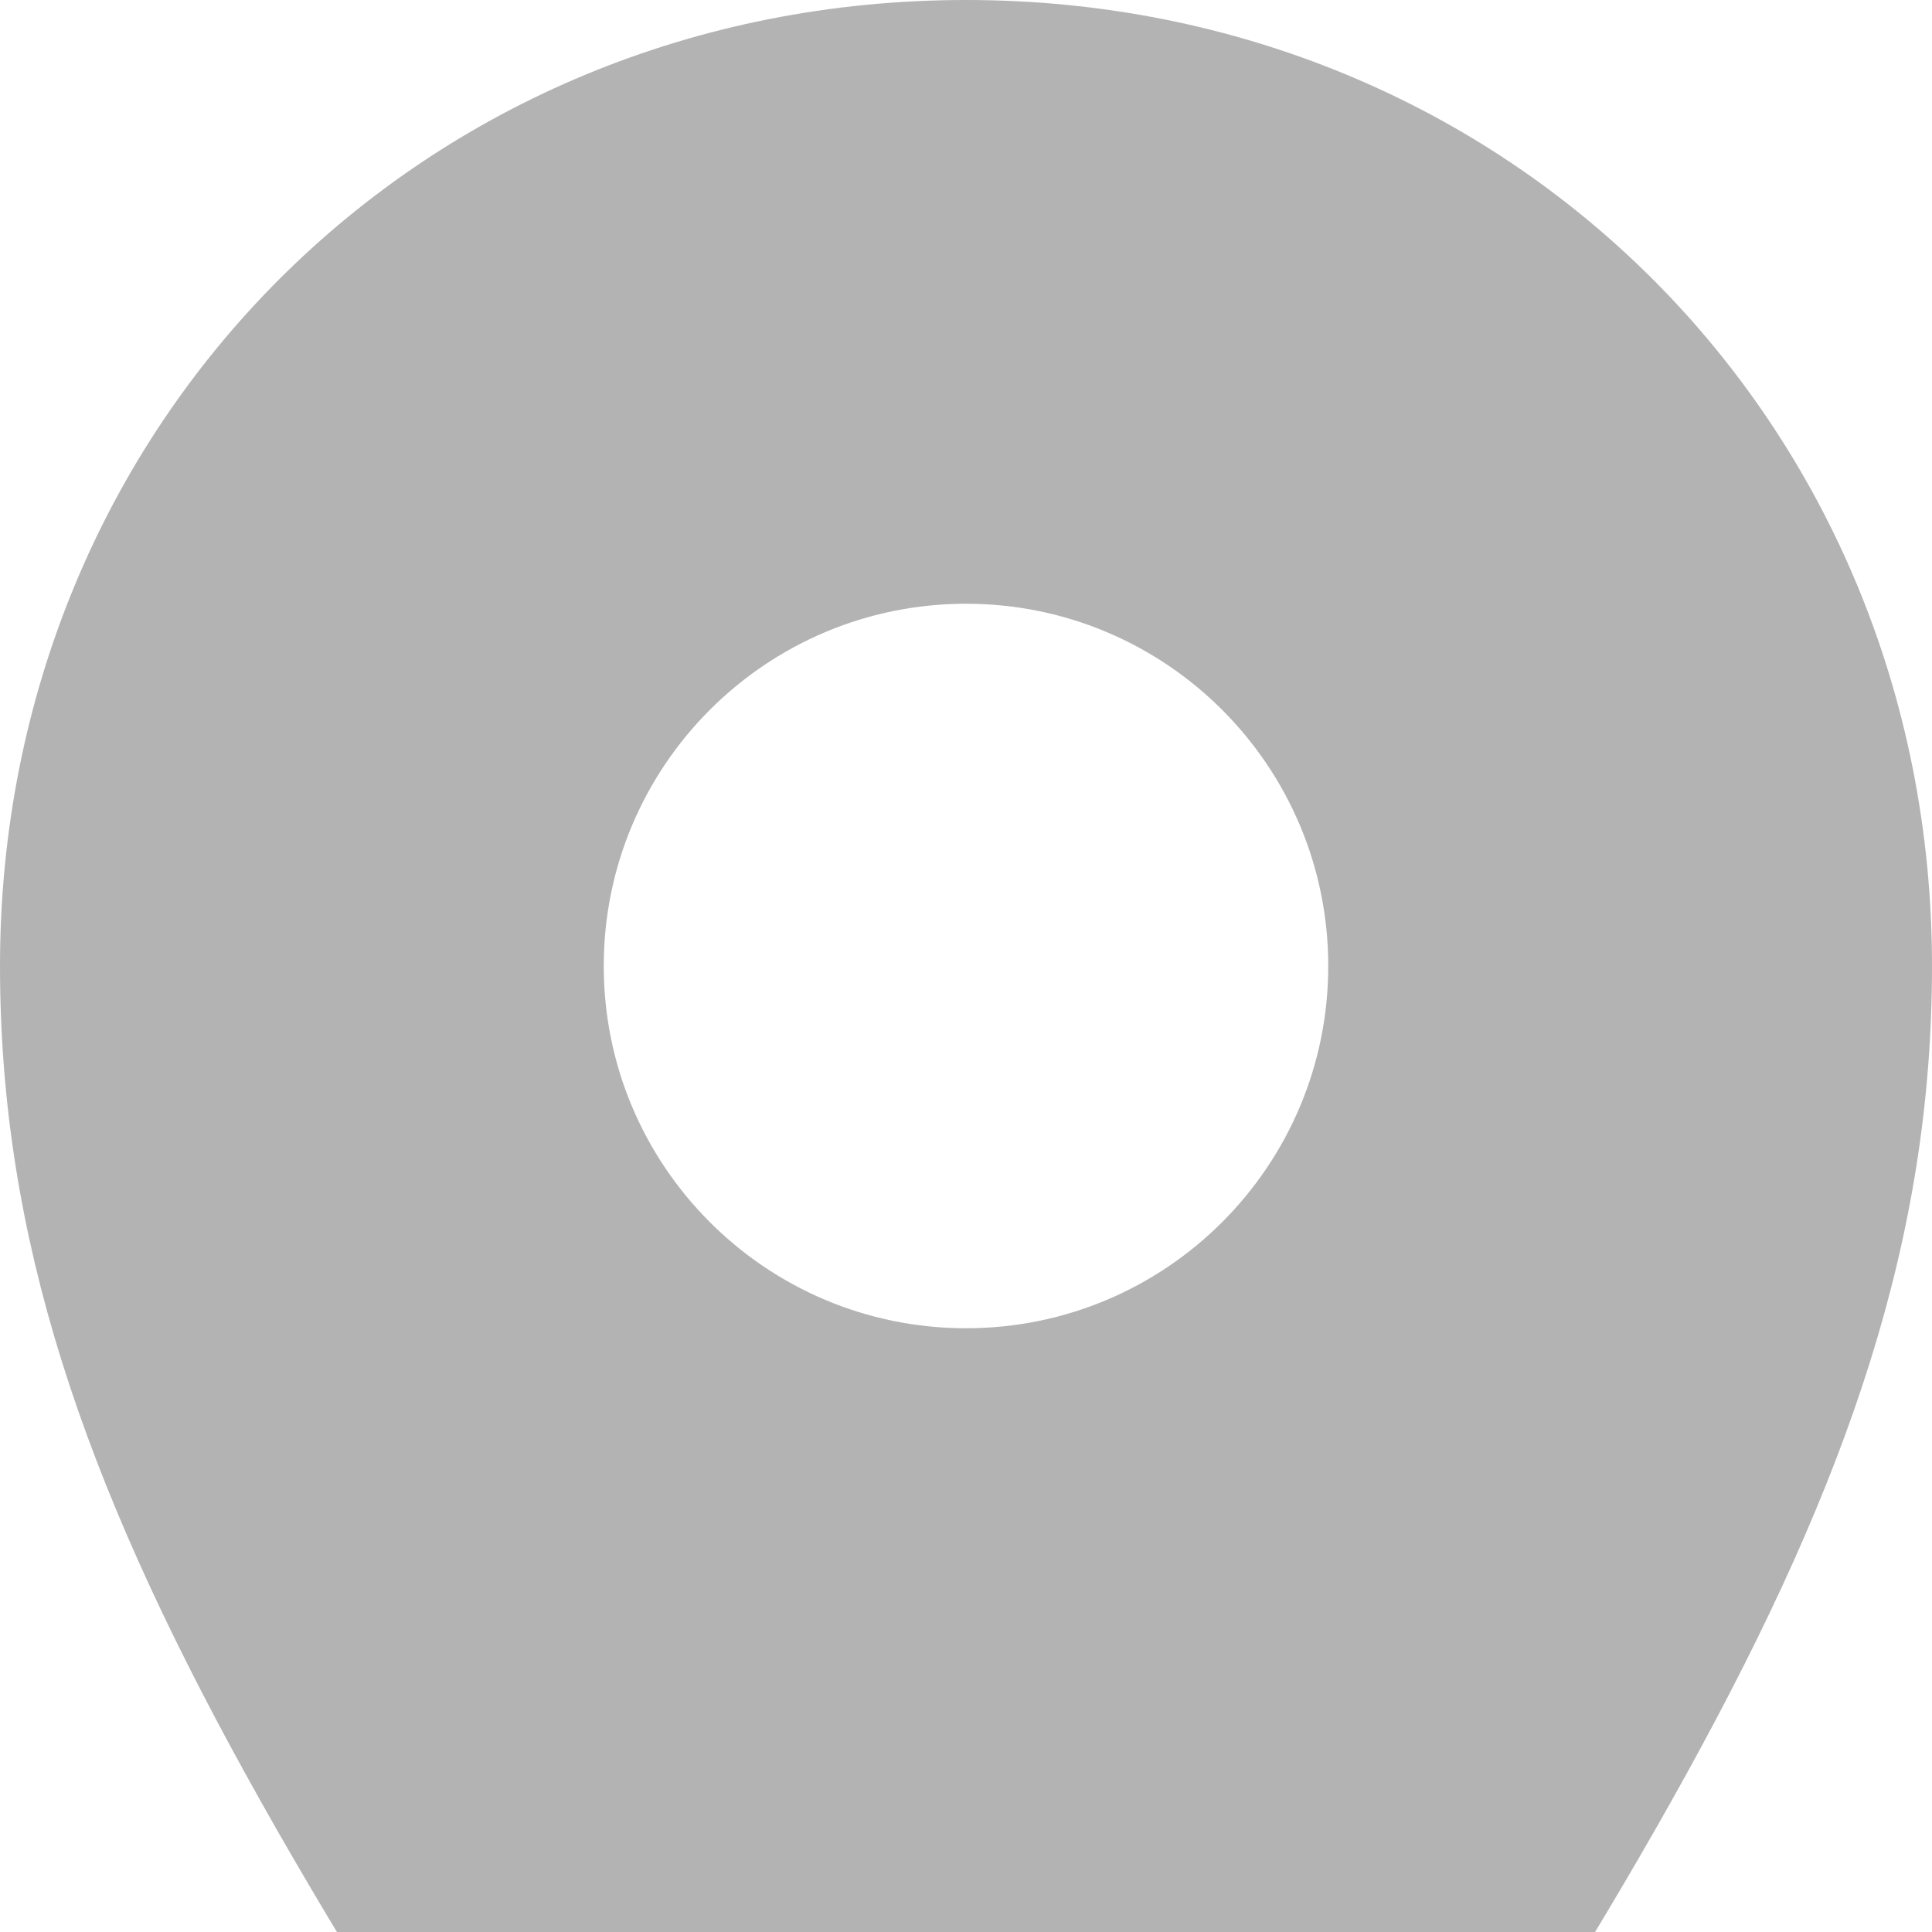
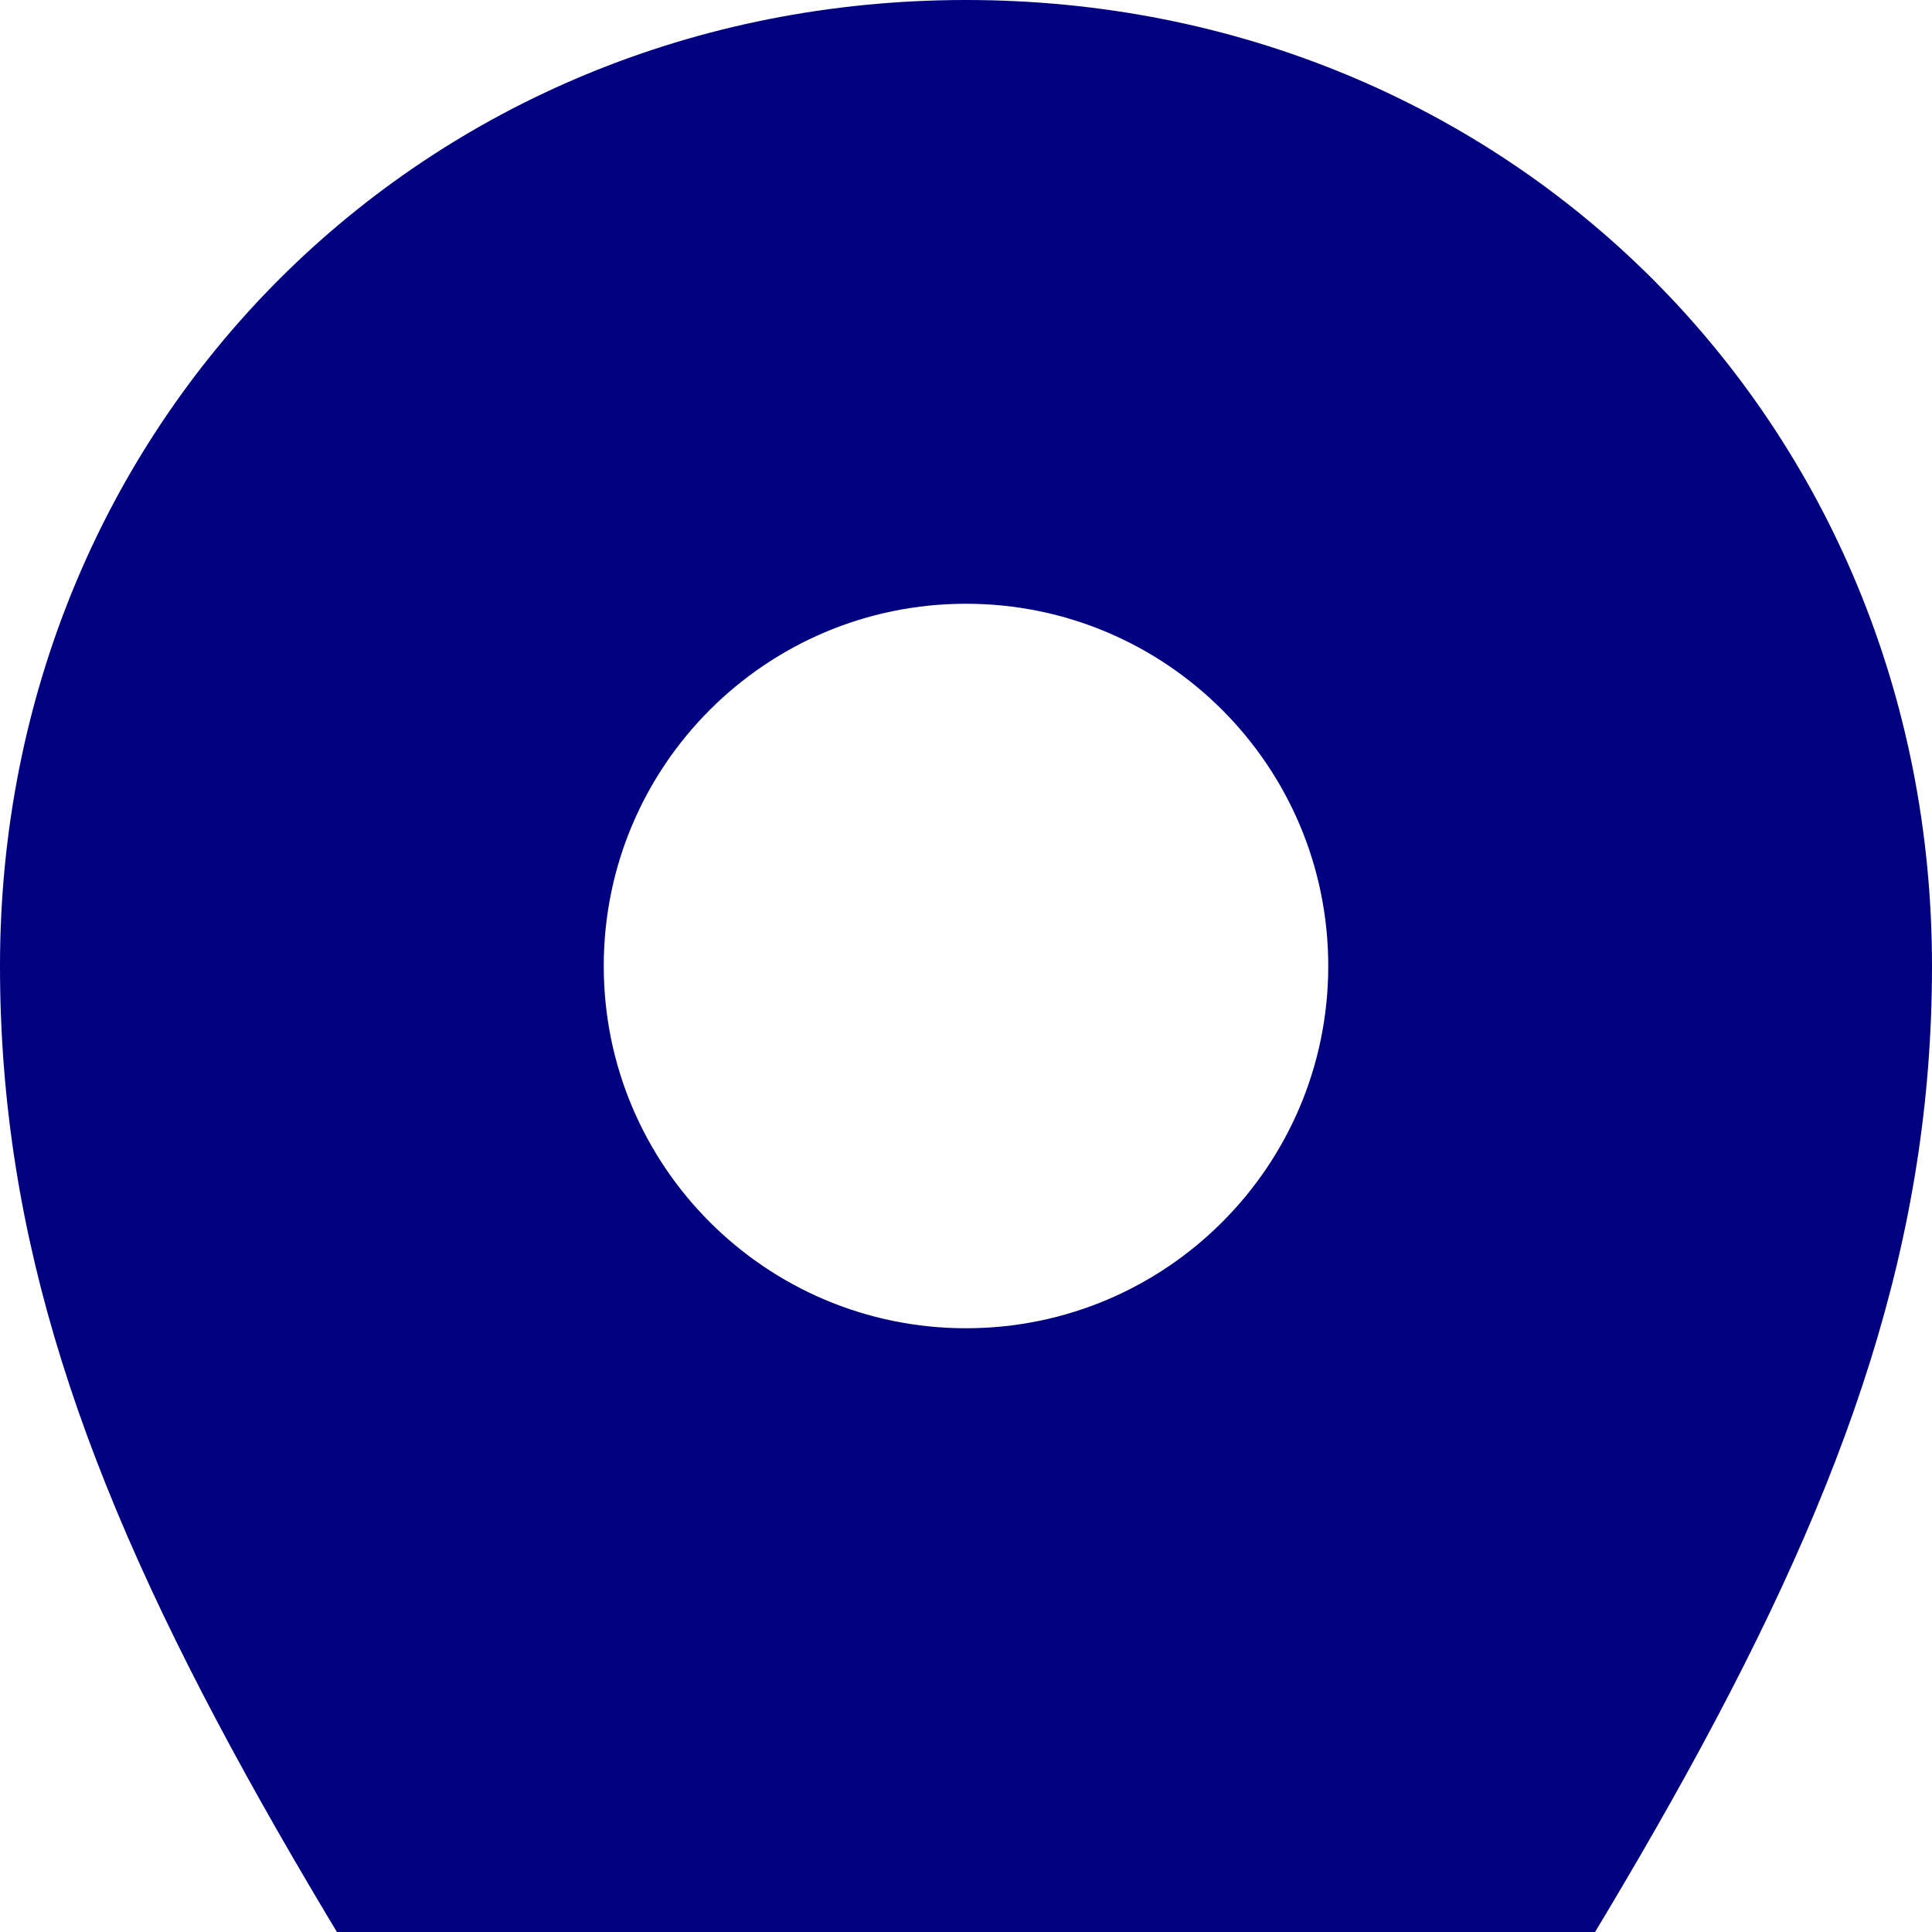
<svg xmlns="http://www.w3.org/2000/svg" width="128" height="128" viewBox="0 0 128 128" id="svg3462" version="1.1">
  <defs id="defs3464" />
-   <path style="fill:#b3b3b3;fill-opacity:1" d="M 64 0 C 28 0 0 28 0 64 C 0 100 22 128 64 192 C 106 128 128 100 128 64 C 128 28 100 0 64 0 z M 64 40 A 24 24 0 0 1 88 64 A 24 24 0 0 1 64 88 A 24 24 0 0 1 40 64 A 24 24 0 0 1 64 40 z " id="path3470" />
+   <path style="fill:#000080;fill-opacity:1" d="M 64 0 C 28 0 0 28 0 64 C 0 100 22 128 64 192 C 106 128 128 100 128 64 C 128 28 100 0 64 0 z M 64 40 A 24 24 0 0 1 88 64 A 24 24 0 0 1 64 88 A 24 24 0 0 1 40 64 A 24 24 0 0 1 64 40 z " id="path3470" />
</svg>
